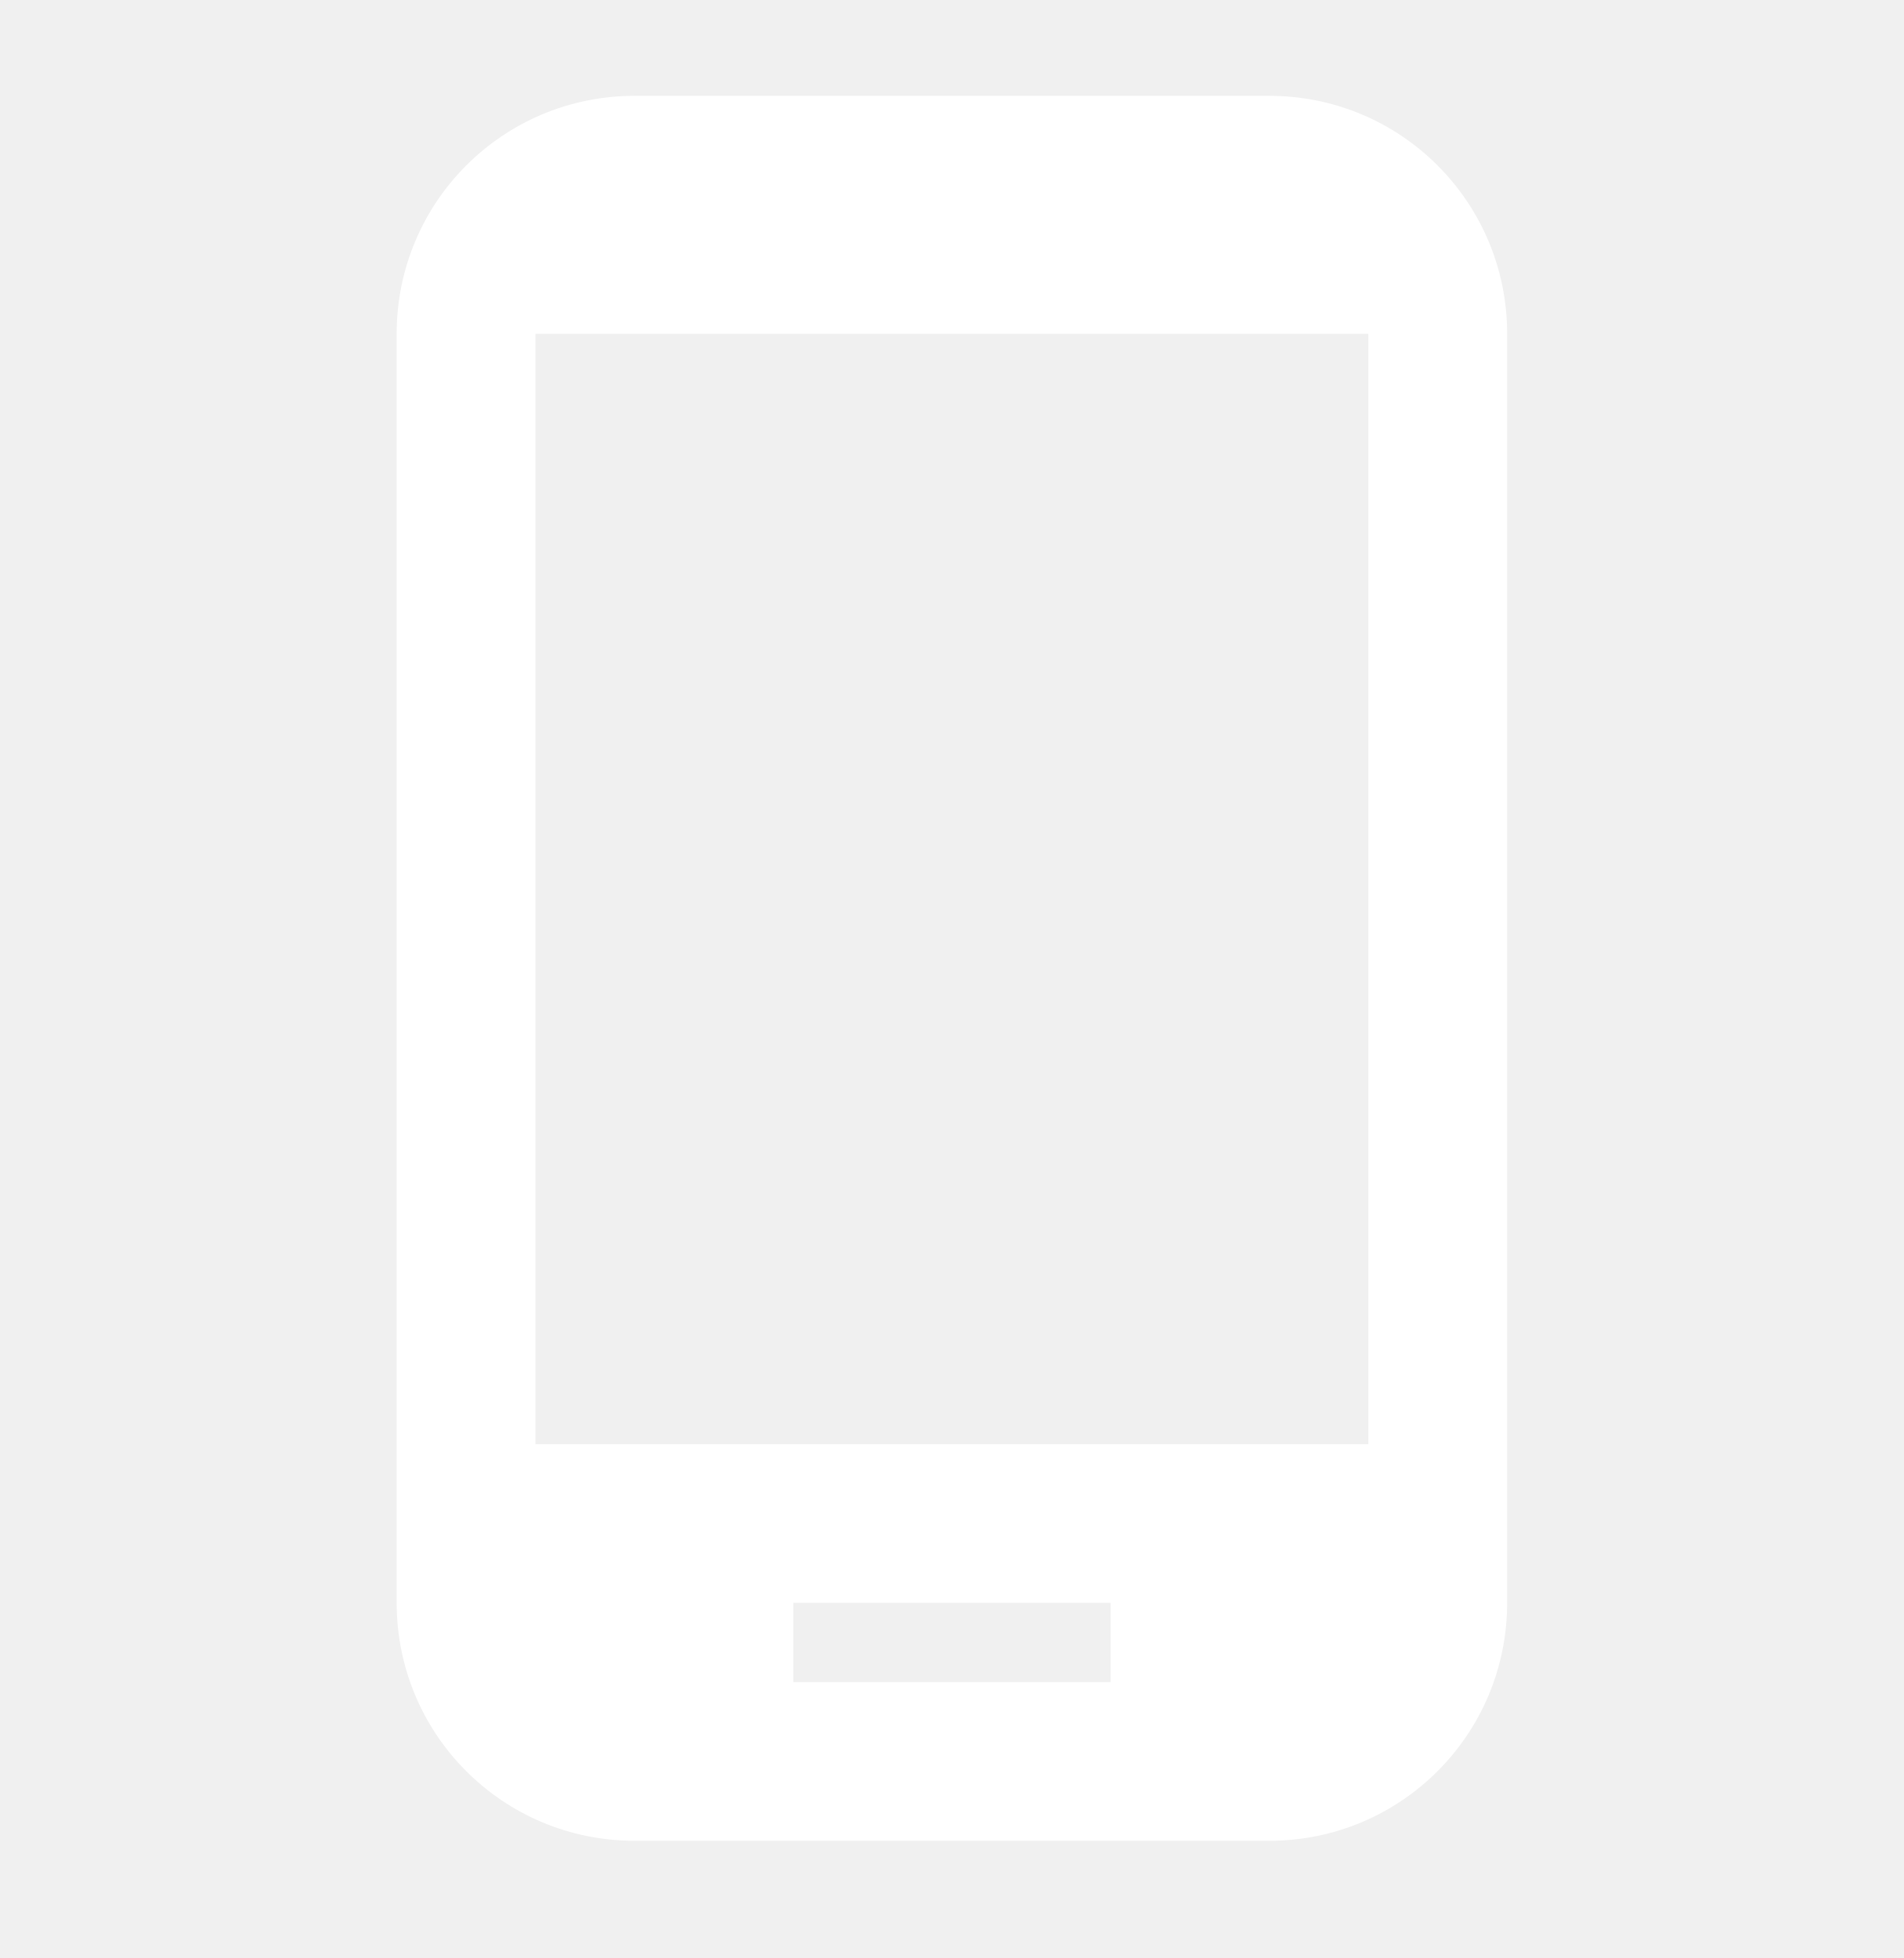
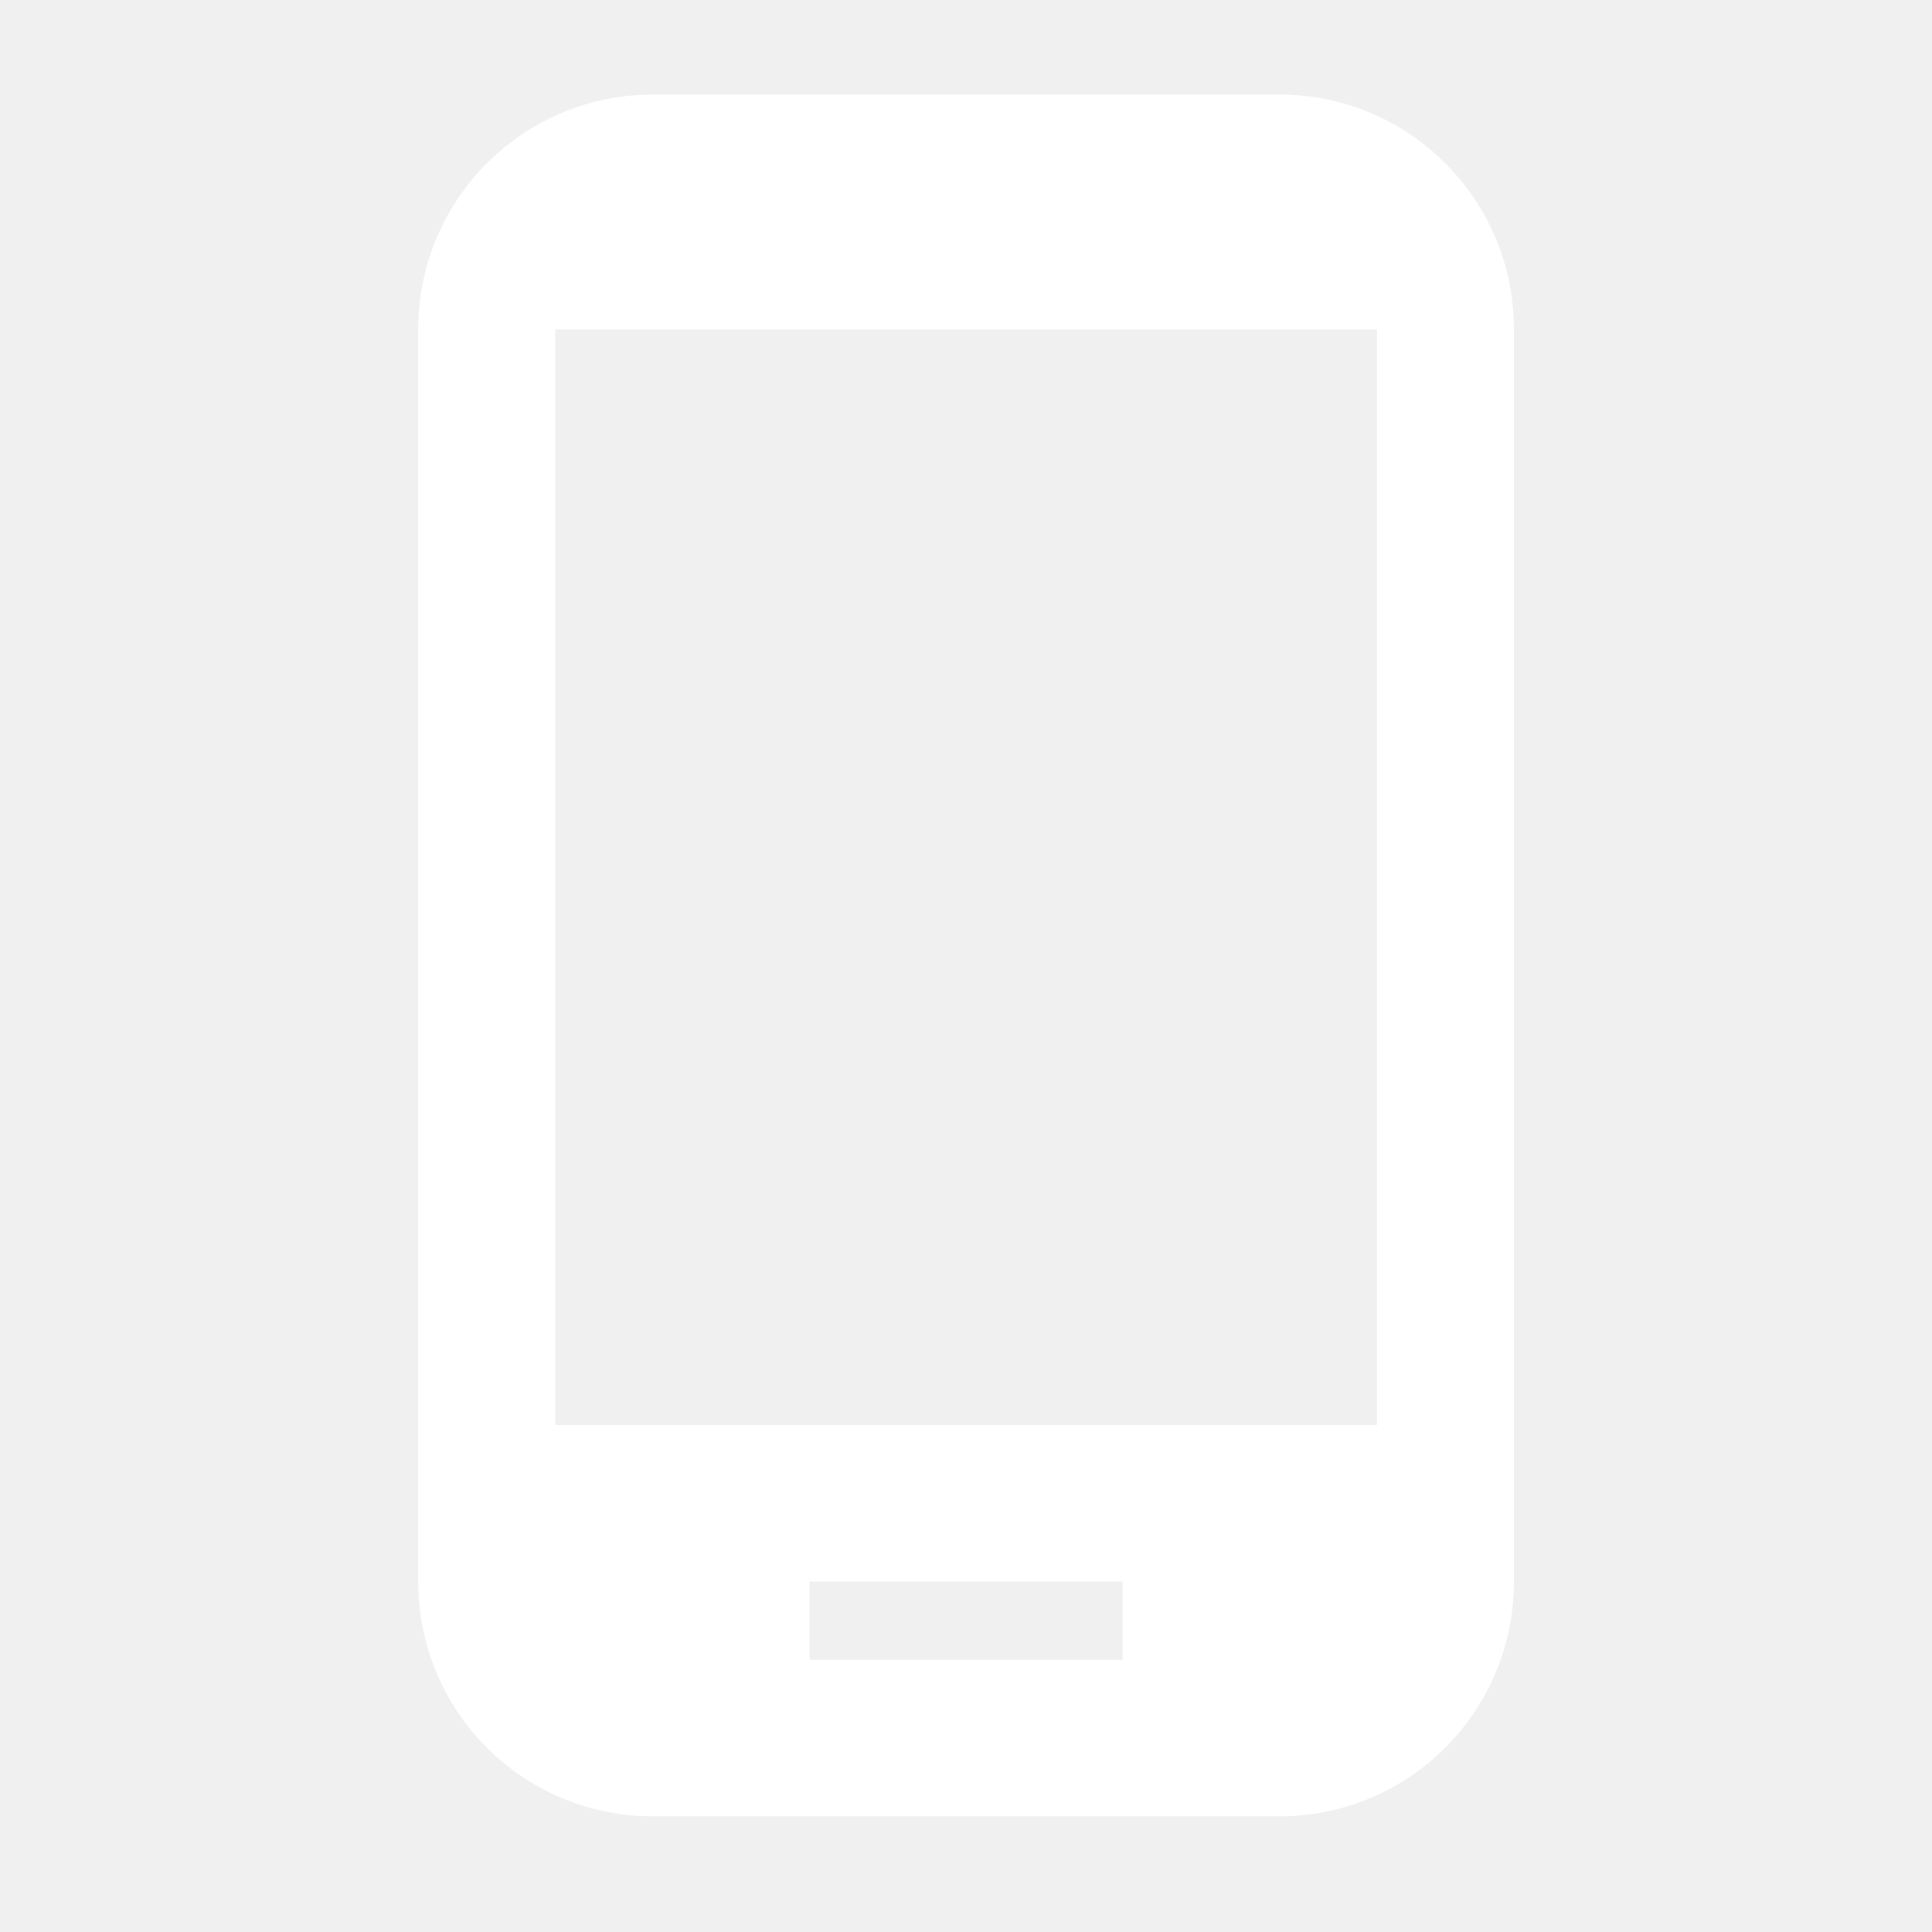
- <svg xmlns="http://www.w3.org/2000/svg" width="35" height="36" viewBox="0 0 35 36" fill="none">
+ <svg xmlns="http://www.w3.org/2000/svg" width="35" height="35" viewBox="0 0 35 36" fill="none">
  <path d="M23.335 1.762H11.668C9.247 1.762 7.293 3.716 7.293 6.137V29.47C7.293 31.891 9.247 33.845 11.668 33.845H23.335C25.756 33.845 27.71 31.891 27.71 29.47V6.137C27.71 3.716 25.756 1.762 23.335 1.762ZM20.418 30.928H14.585V29.47H20.418V30.928ZM25.158 26.553H9.845V6.137H25.158V26.553Z" fill="white" />
</svg>
